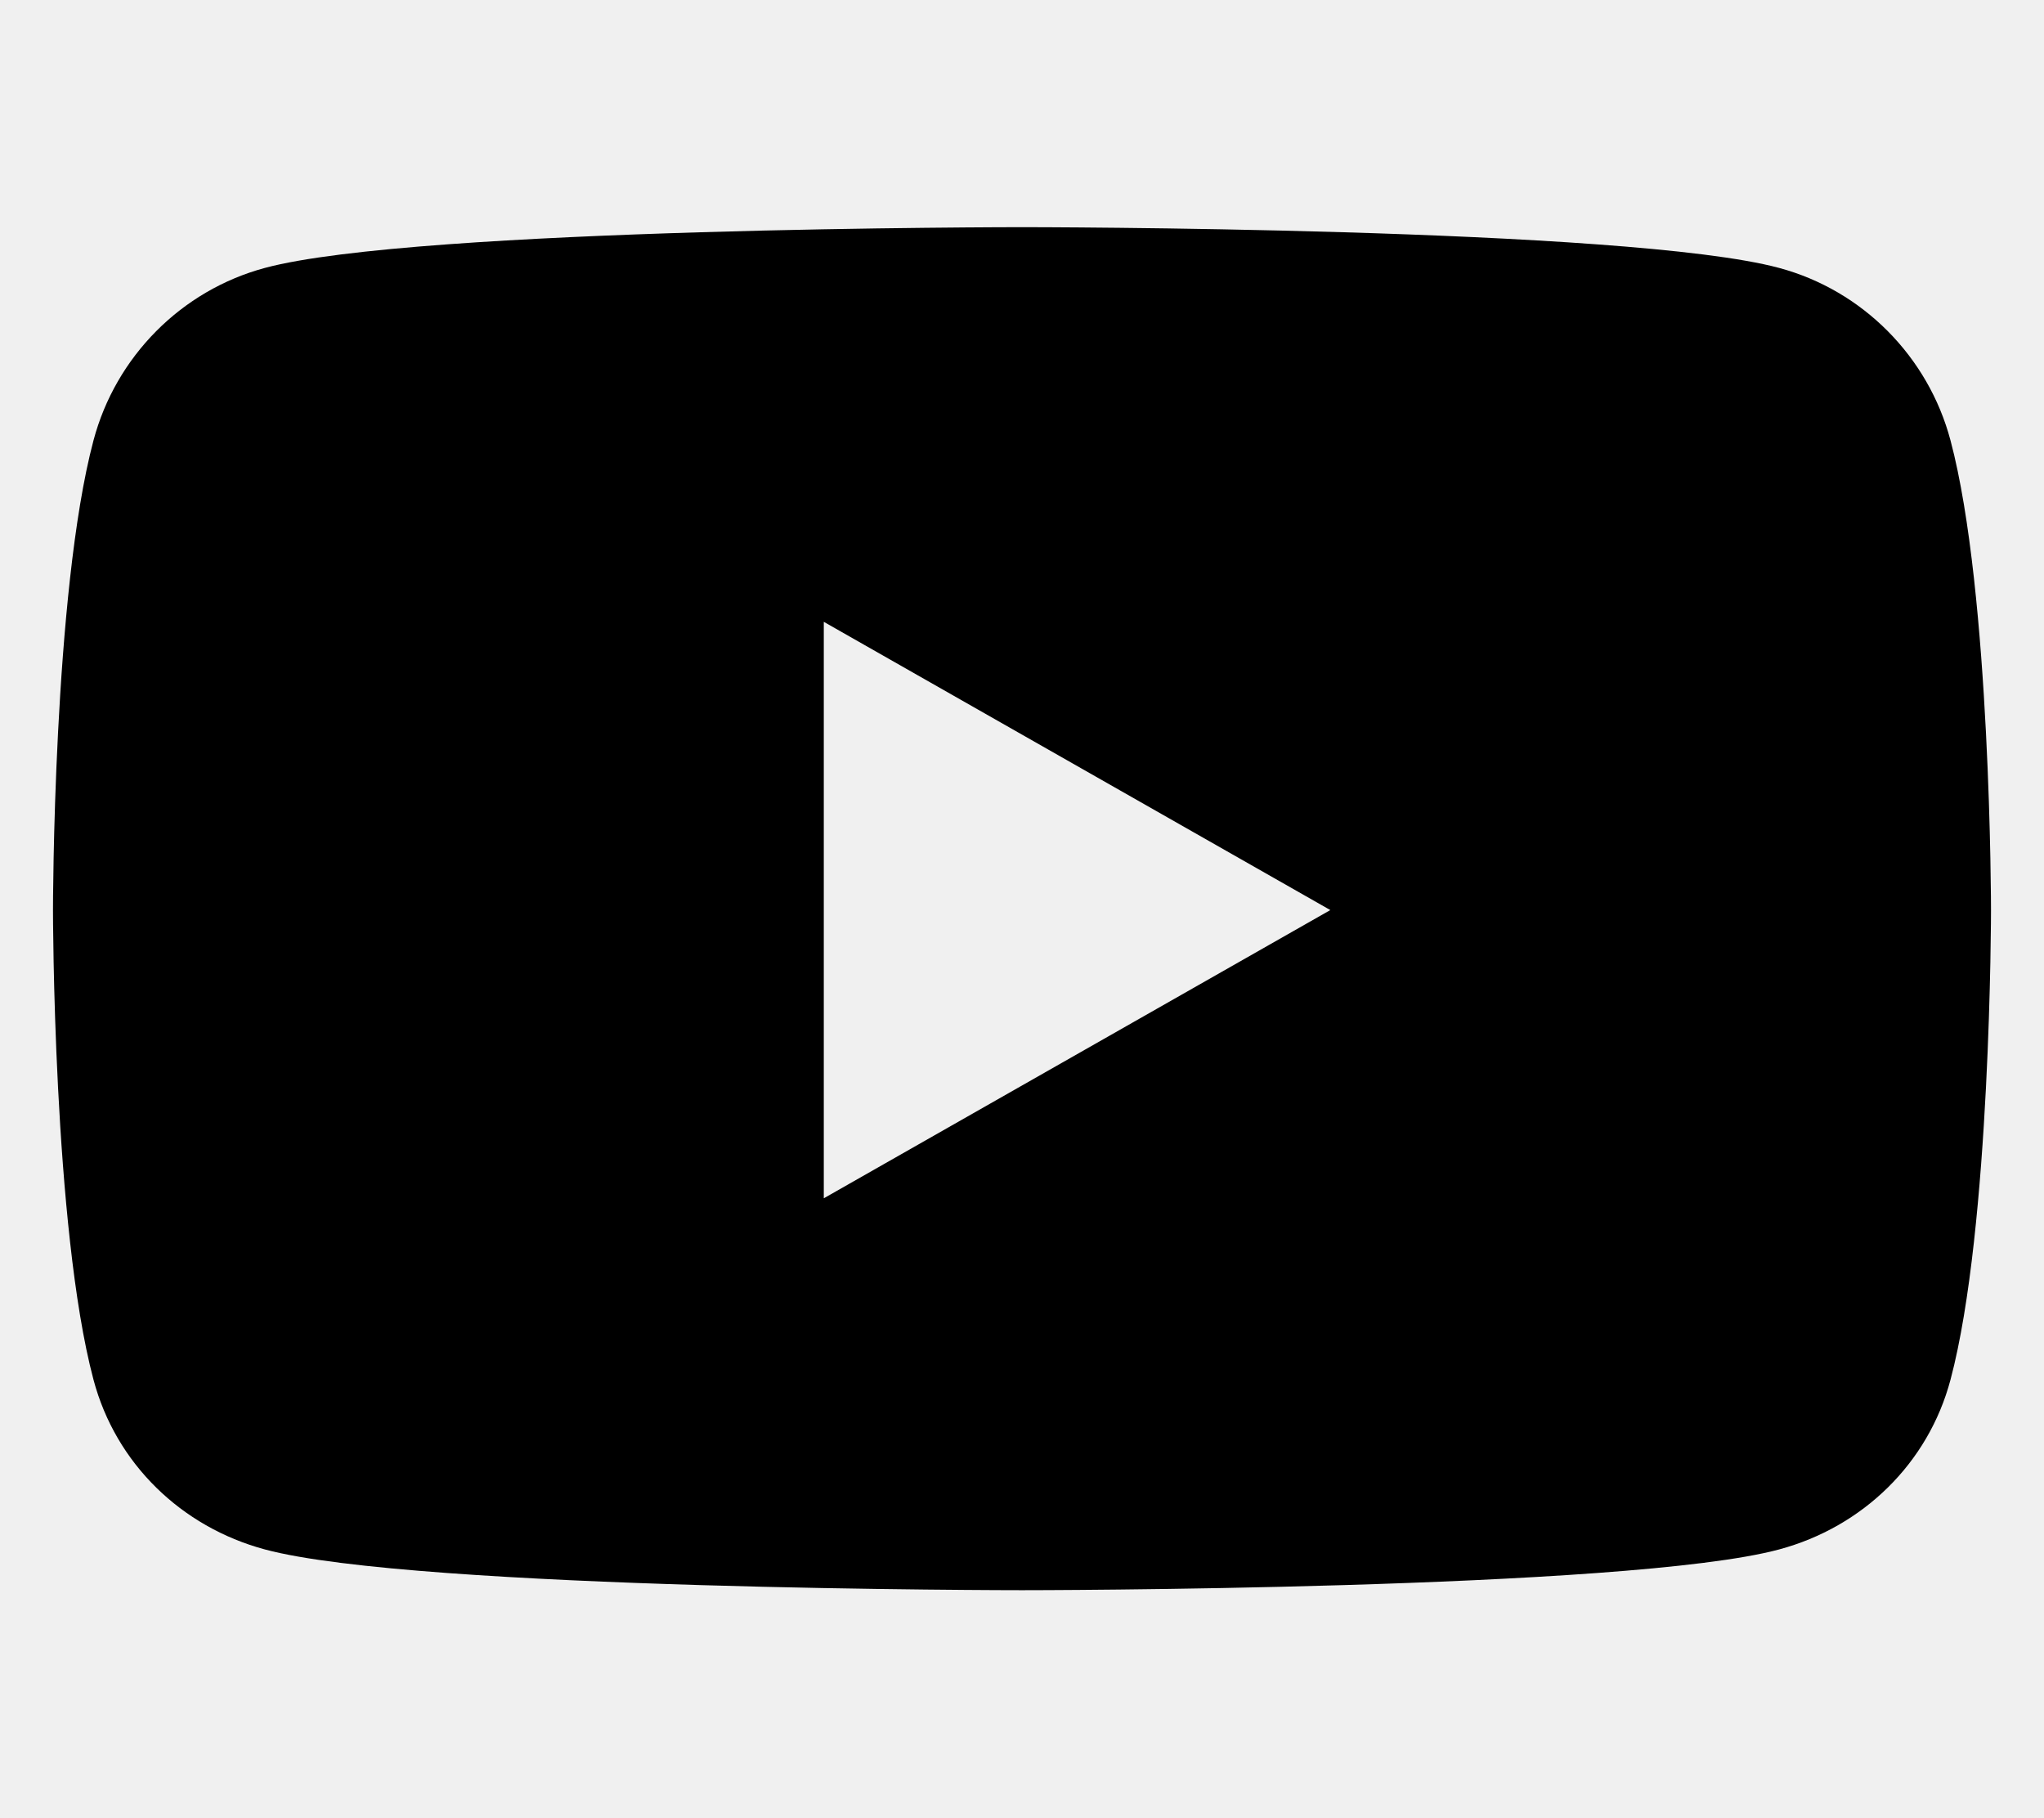
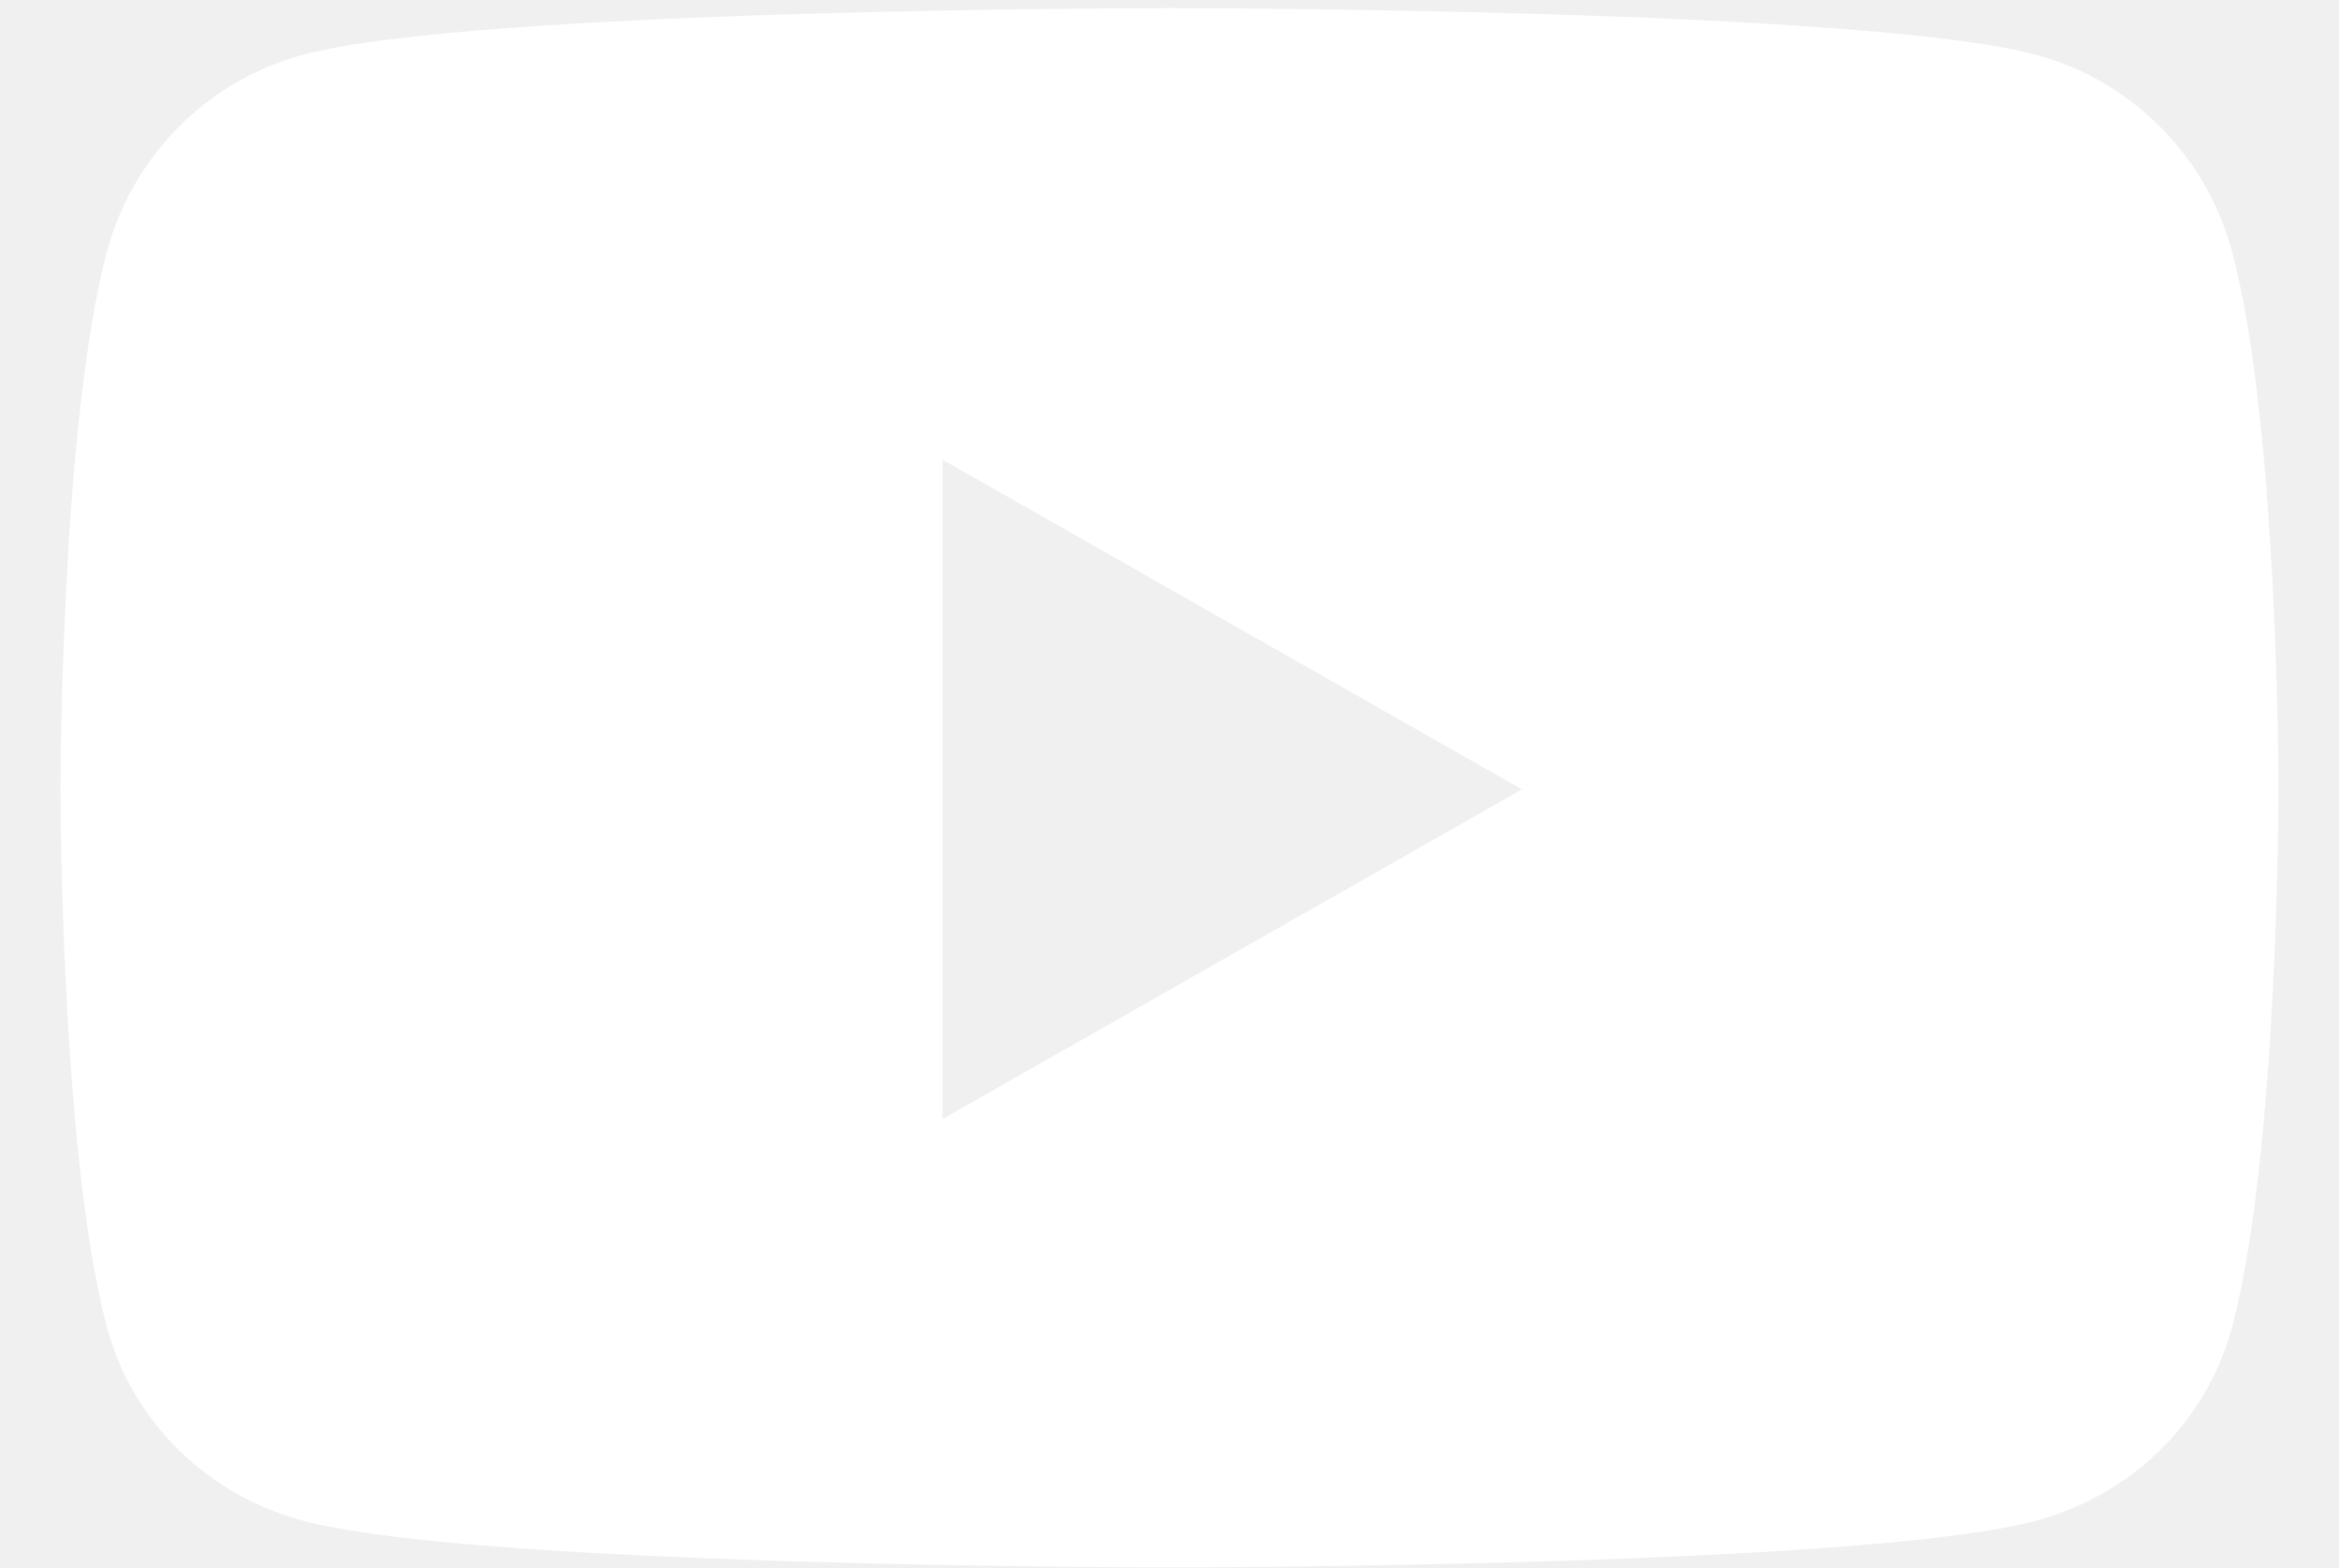
- <svg xmlns="http://www.w3.org/2000/svg" viewBox="0 0 576 512">
-   <path d="M549.655 124.083c-6.281-23.65-24.787-42.276-48.284-48.597C458.781 64 288 64 288 64S117.22 64 74.629 75.486c-23.497 6.322-42.003 24.947-48.284 48.597-11.412 42.867-11.412 132.305-11.412 132.305s0 89.438 11.412 132.305c6.281 23.65 24.787 41.5 48.284 47.821C117.22 448 288 448 288 448s170.78 0 213.371-11.486c23.497-6.321 42.003-24.171 48.284-47.821 11.412-42.867 11.412-132.305 11.412-132.305s0-89.438-11.412-132.305zm-317.51 213.508V175.185l142.739 81.205-142.739 81.201z" />
+ <svg xmlns="http://www.w3.org/2000/svg" version="1.1" id="Layer_1" x="0px" y="0px" viewBox="0 0 576 386" style="enable-background:new 0 0 576 386;" xml:space="preserve">
+   <style type="text/css">
+ 	.st0{fill:#FFFFFF;}
+ </style>
+   <path class="st0" d="M549.7,62.1c-6.3-23.7-24.8-42.3-48.3-48.6C458.8,2,288,2,288,2S117.2,2,74.6,13.5c-23.5,6.3-42,24.9-48.3,48.6  C14.9,105,14.9,194.4,14.9,194.4s0,89.4,11.4,132.3c6.3,23.6,24.8,41.5,48.3,47.8C117.2,386,288,386,288,386s170.8,0,213.4-11.5  c23.5-6.3,42-24.2,48.3-47.8c11.4-42.9,11.4-132.3,11.4-132.3S561.1,104.9,549.7,62.1z M232.1,275.6V113.2l142.7,81.2L232.1,275.6  L232.1,275.6z" />
</svg>
